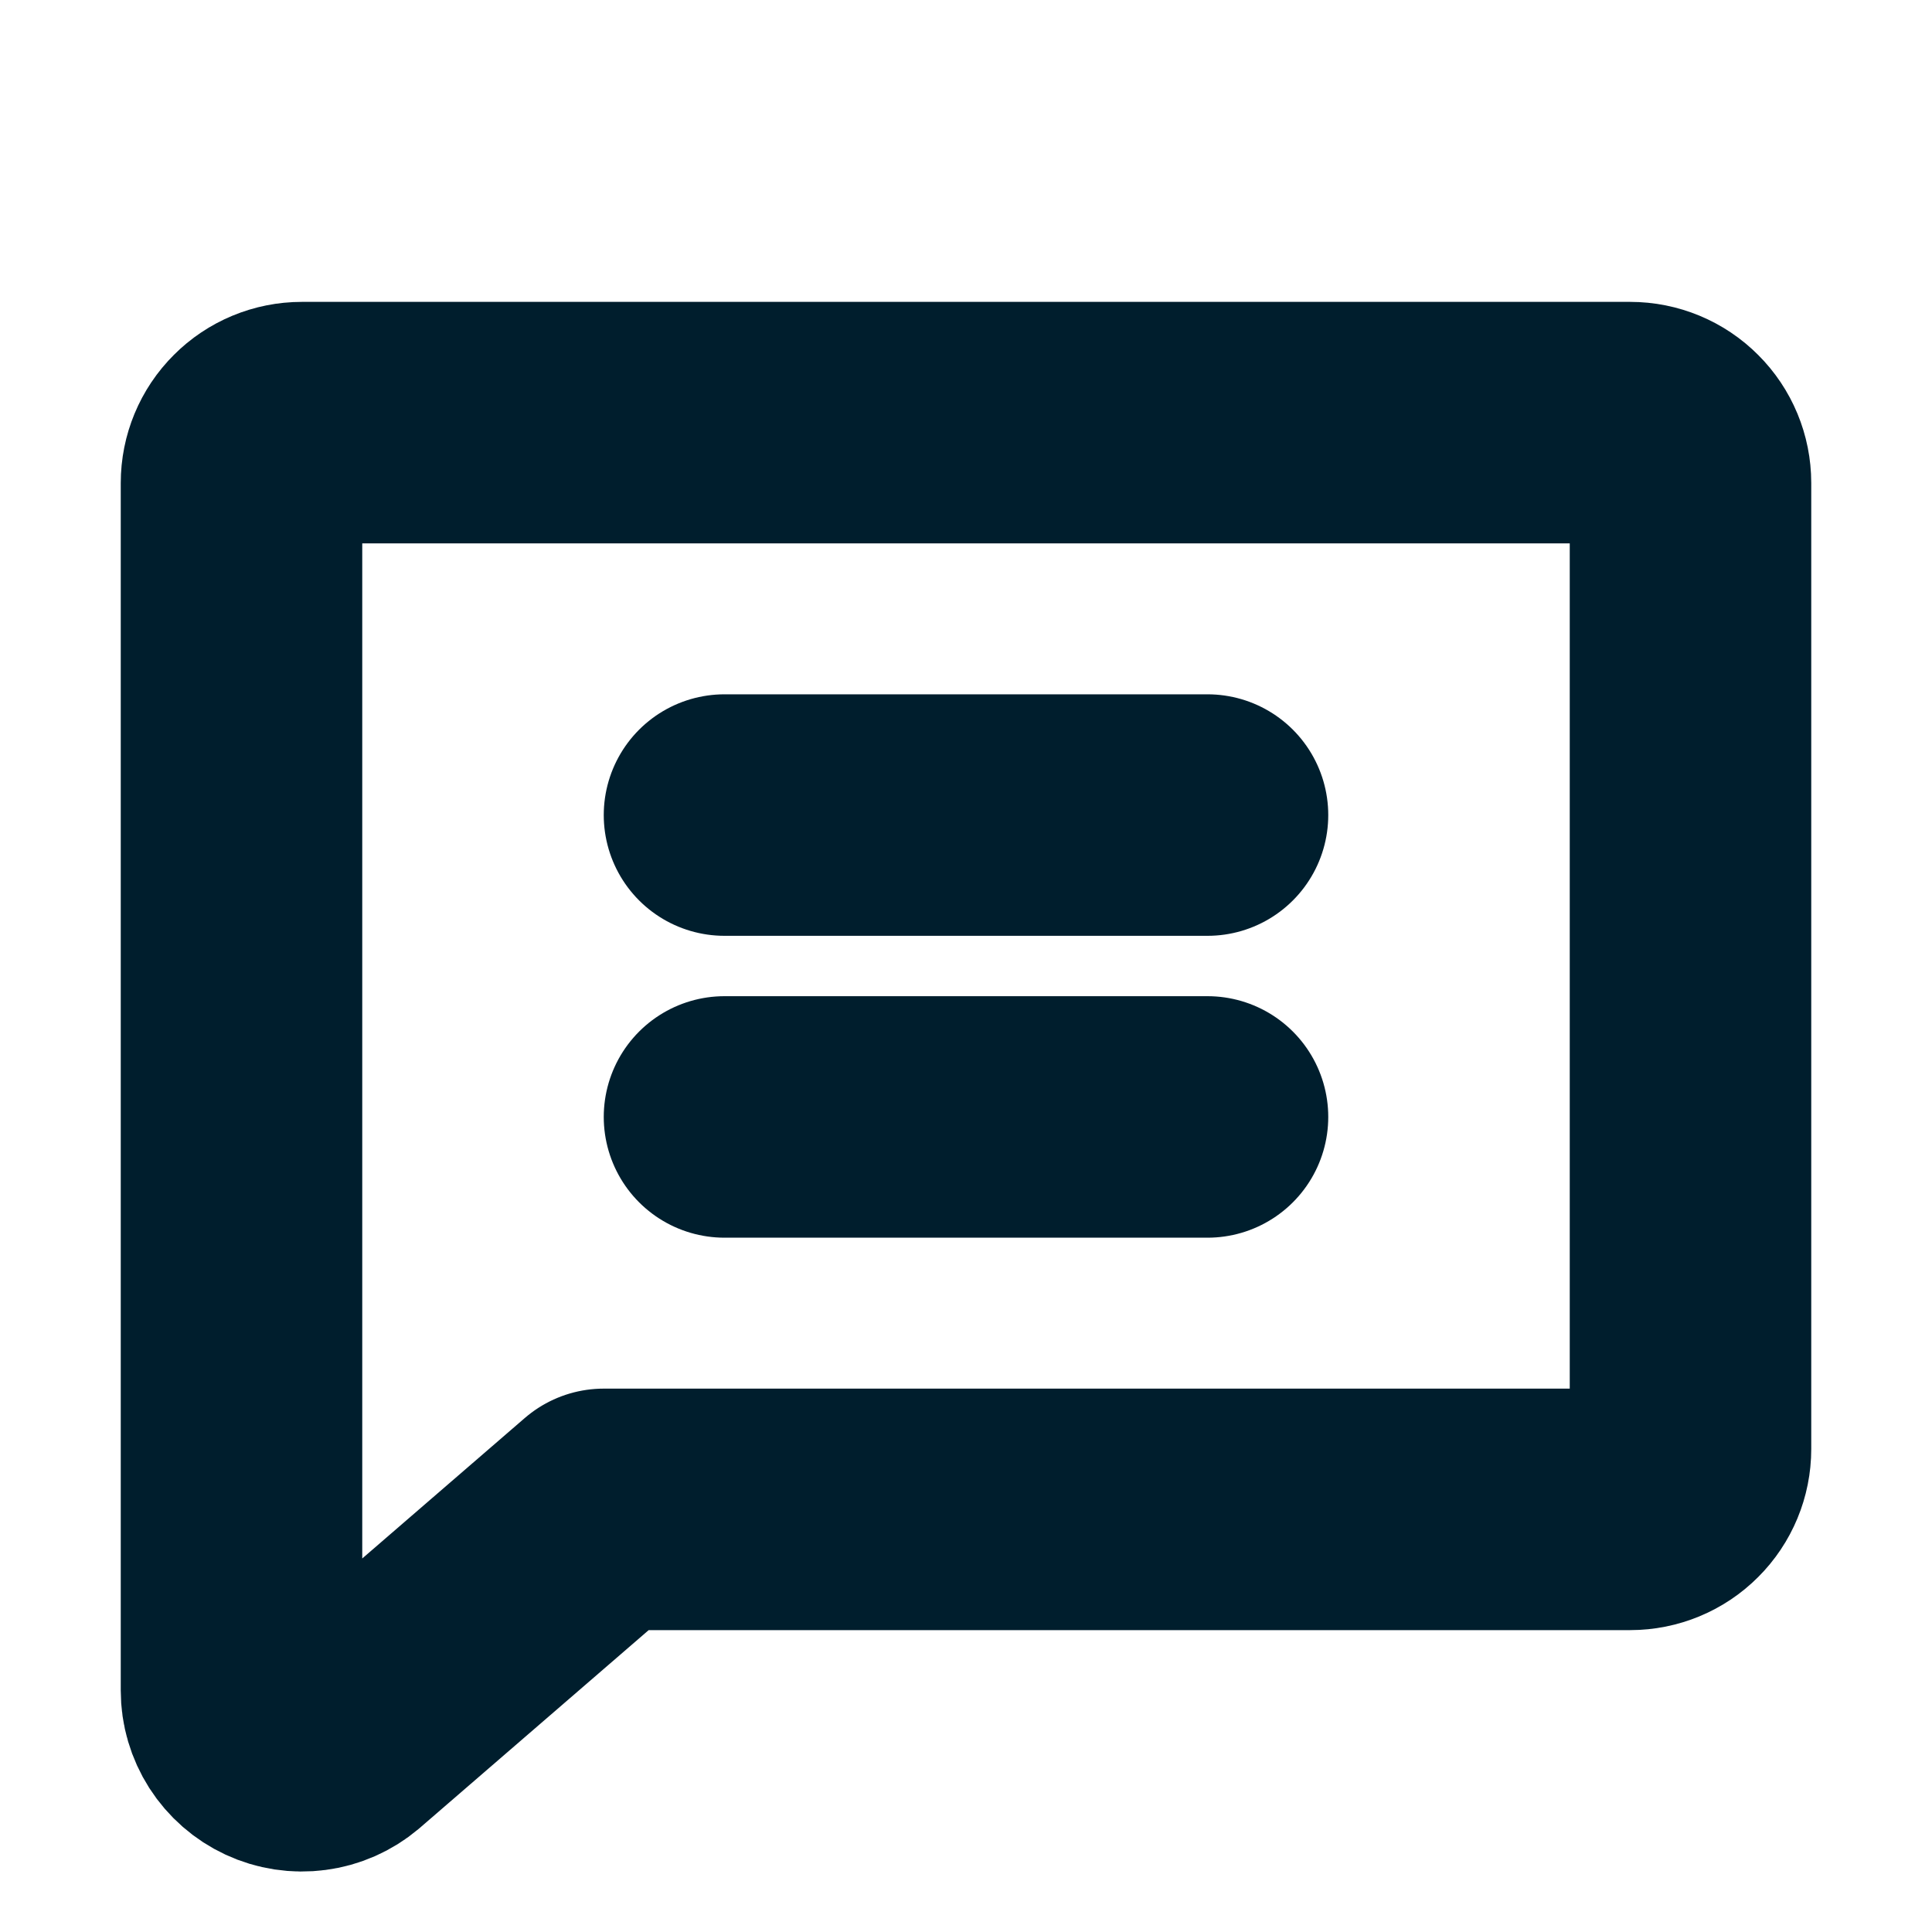
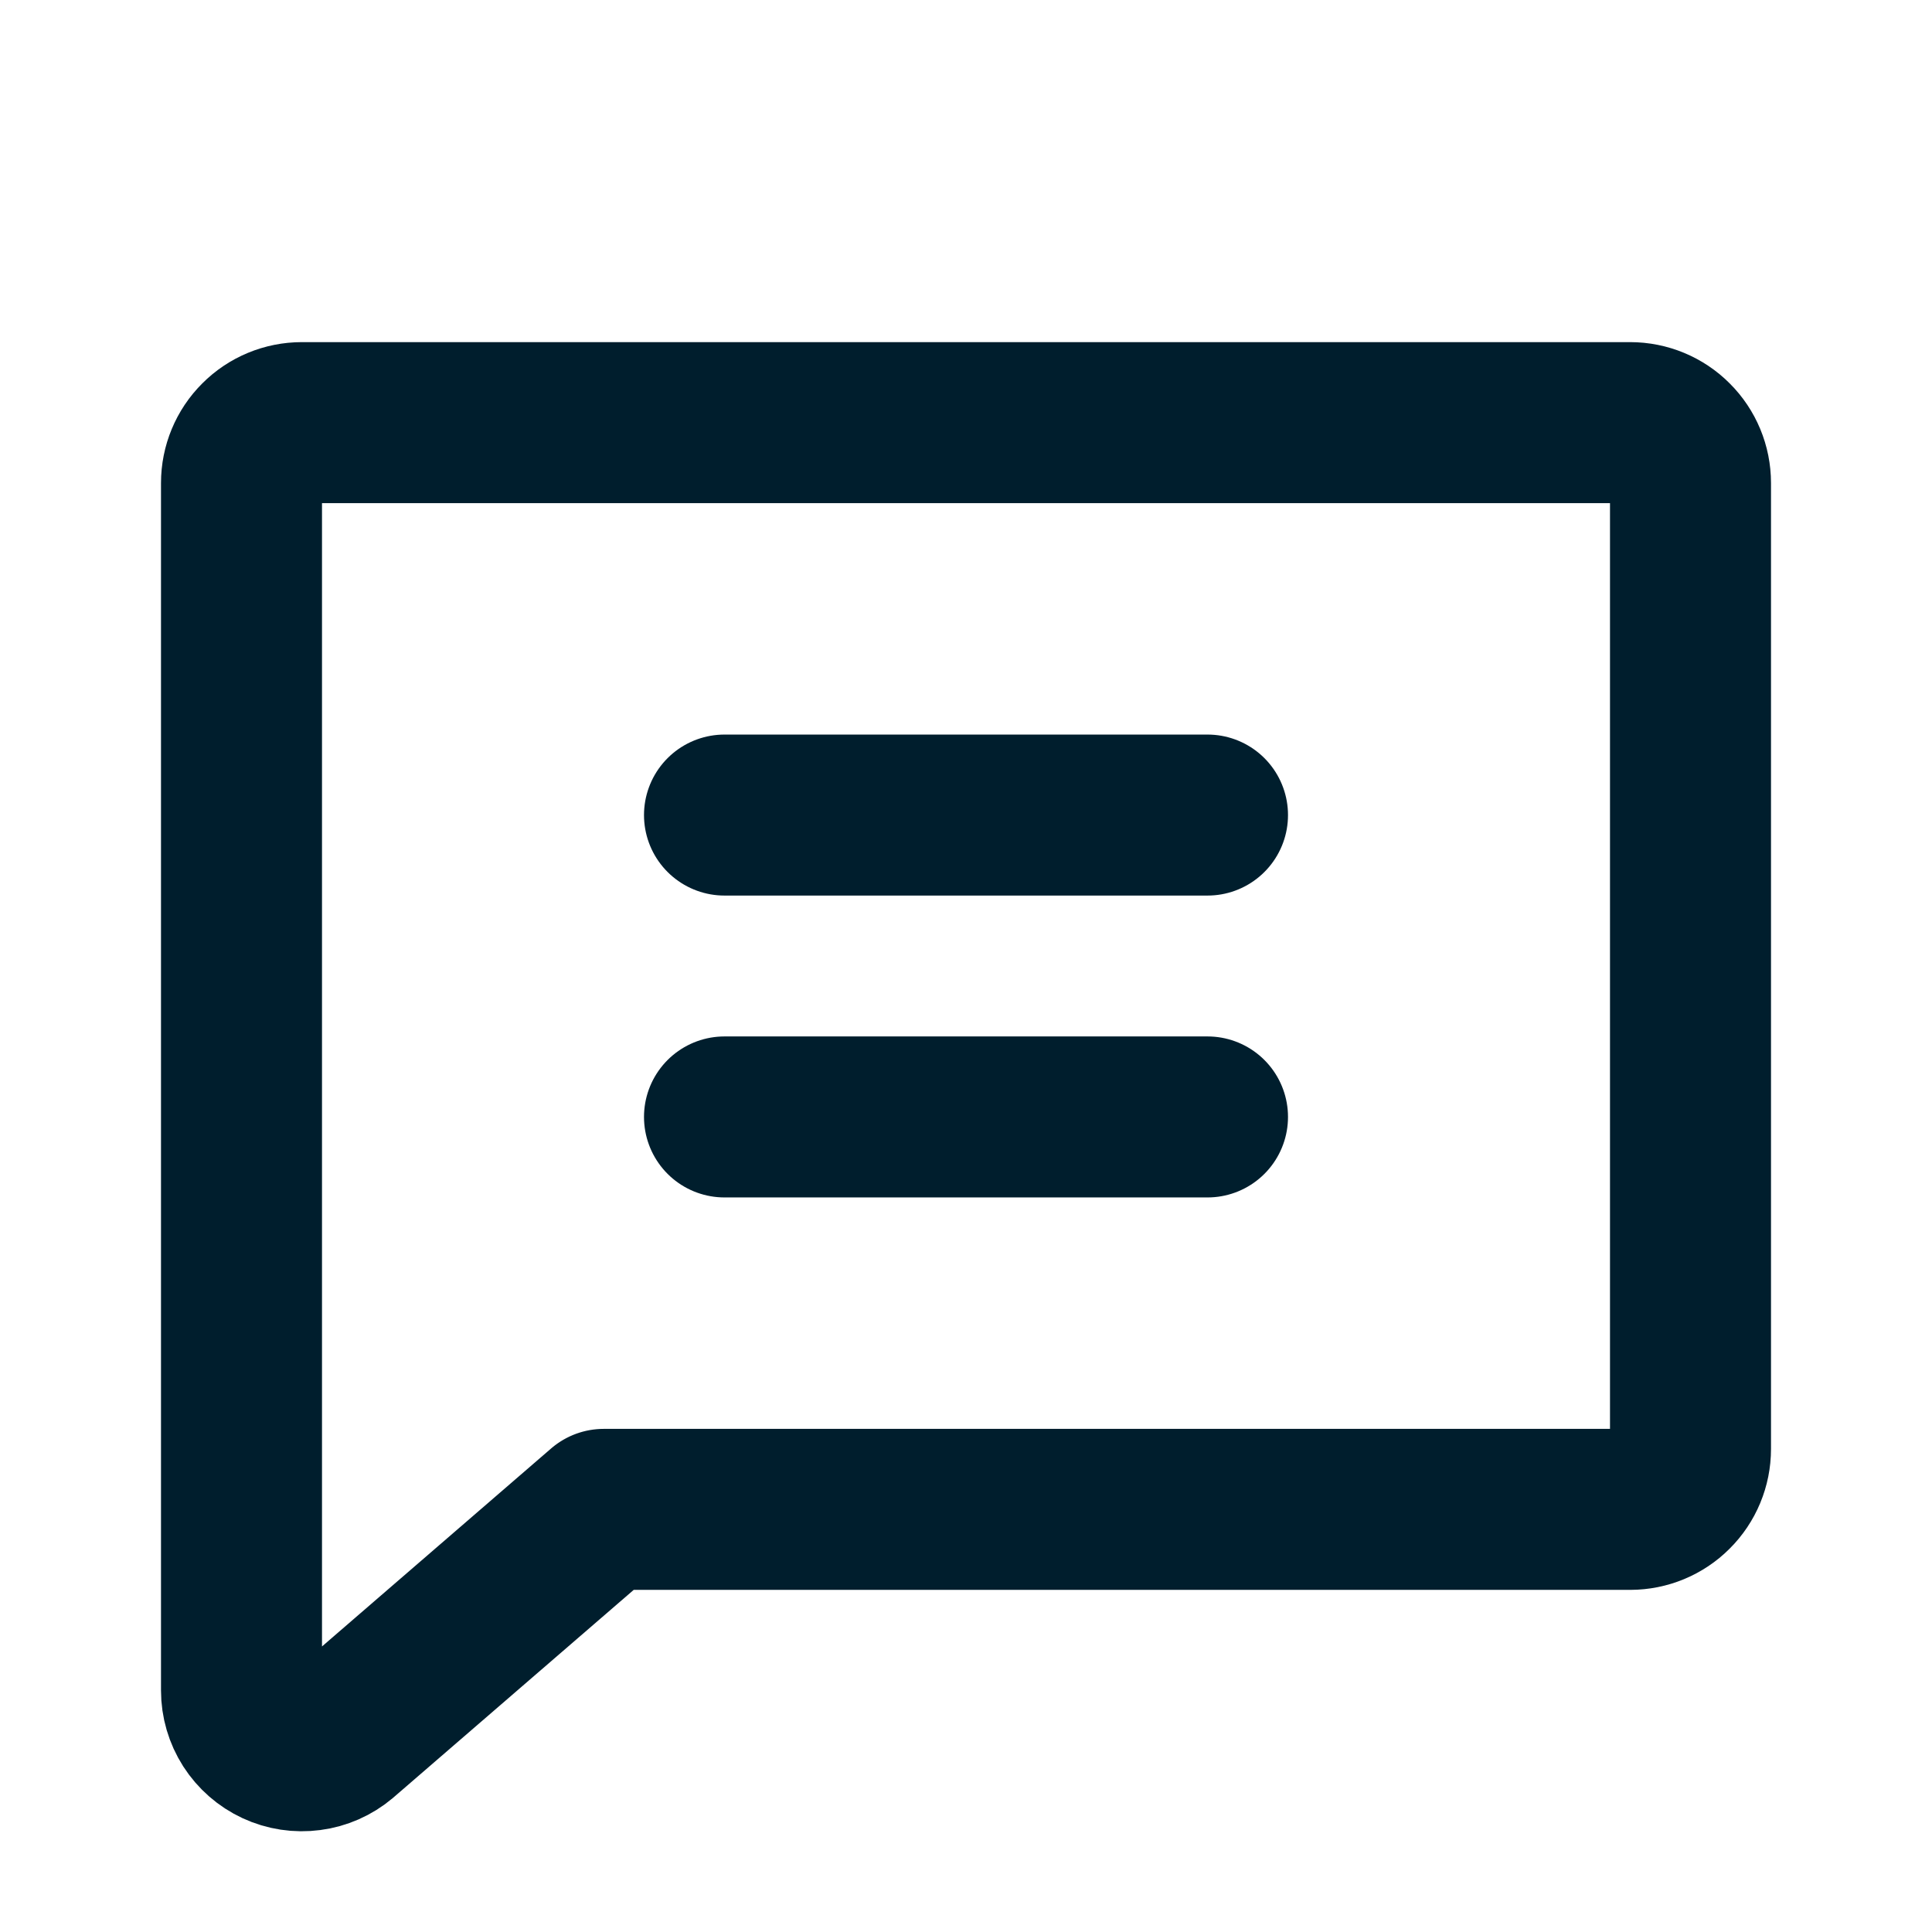
<svg xmlns="http://www.w3.org/2000/svg" width="24" height="24" viewBox="0 0 24 24" fill="none">
-   <path d="M4.233 21.573C4.124 21.665 3.99 21.724 3.849 21.742C3.707 21.761 3.563 21.739 3.434 21.679C3.305 21.619 3.195 21.523 3.118 21.403C3.041 21.282 3 21.143 3 21V6C3 5.801 3.079 5.61 3.22 5.47C3.36 5.329 3.551 5.25 3.75 5.25H20.25C20.449 5.25 20.64 5.329 20.78 5.47C20.921 5.61 21 5.801 21 6V18C21 18.199 20.921 18.39 20.78 18.53C20.64 18.671 20.449 18.75 20.25 18.75H7.5L4.233 21.573Z" stroke="#001E2D" stroke-width="3" stroke-linecap="round" stroke-linejoin="round" />
-   <path d="M9 10.125H15" stroke="#001E2D" stroke-width="3" stroke-linecap="round" stroke-linejoin="round" />
-   <path d="M9 13.875H15" stroke="#001E2D" stroke-width="3" stroke-linecap="round" stroke-linejoin="round" />
+   <path d="M4.233 21.573C4.124 21.665 3.99 21.724 3.849 21.742C3.707 21.761 3.563 21.739 3.434 21.679C3.305 21.619 3.195 21.523 3.118 21.403C3.041 21.282 3 21.143 3 21V6C3 5.801 3.079 5.61 3.22 5.47C3.36 5.329 3.551 5.25 3.75 5.25H20.25C20.449 5.25 20.64 5.329 20.78 5.47C20.921 5.61 21 5.801 21 6V18C21 18.199 20.921 18.39 20.78 18.53C20.64 18.671 20.449 18.75 20.25 18.75H7.5L4.233 21.573Z" stroke="#001E2D" stroke-width="2" stroke-linecap="round" stroke-linejoin="round" />
+   <path d="M9 10.125H15" stroke="#001E2D" stroke-width="2" stroke-linecap="round" stroke-linejoin="round" />
+   <path d="M9 13.875H15" stroke="#001E2D" stroke-width="2" stroke-linecap="round" stroke-linejoin="round" />
</svg>
